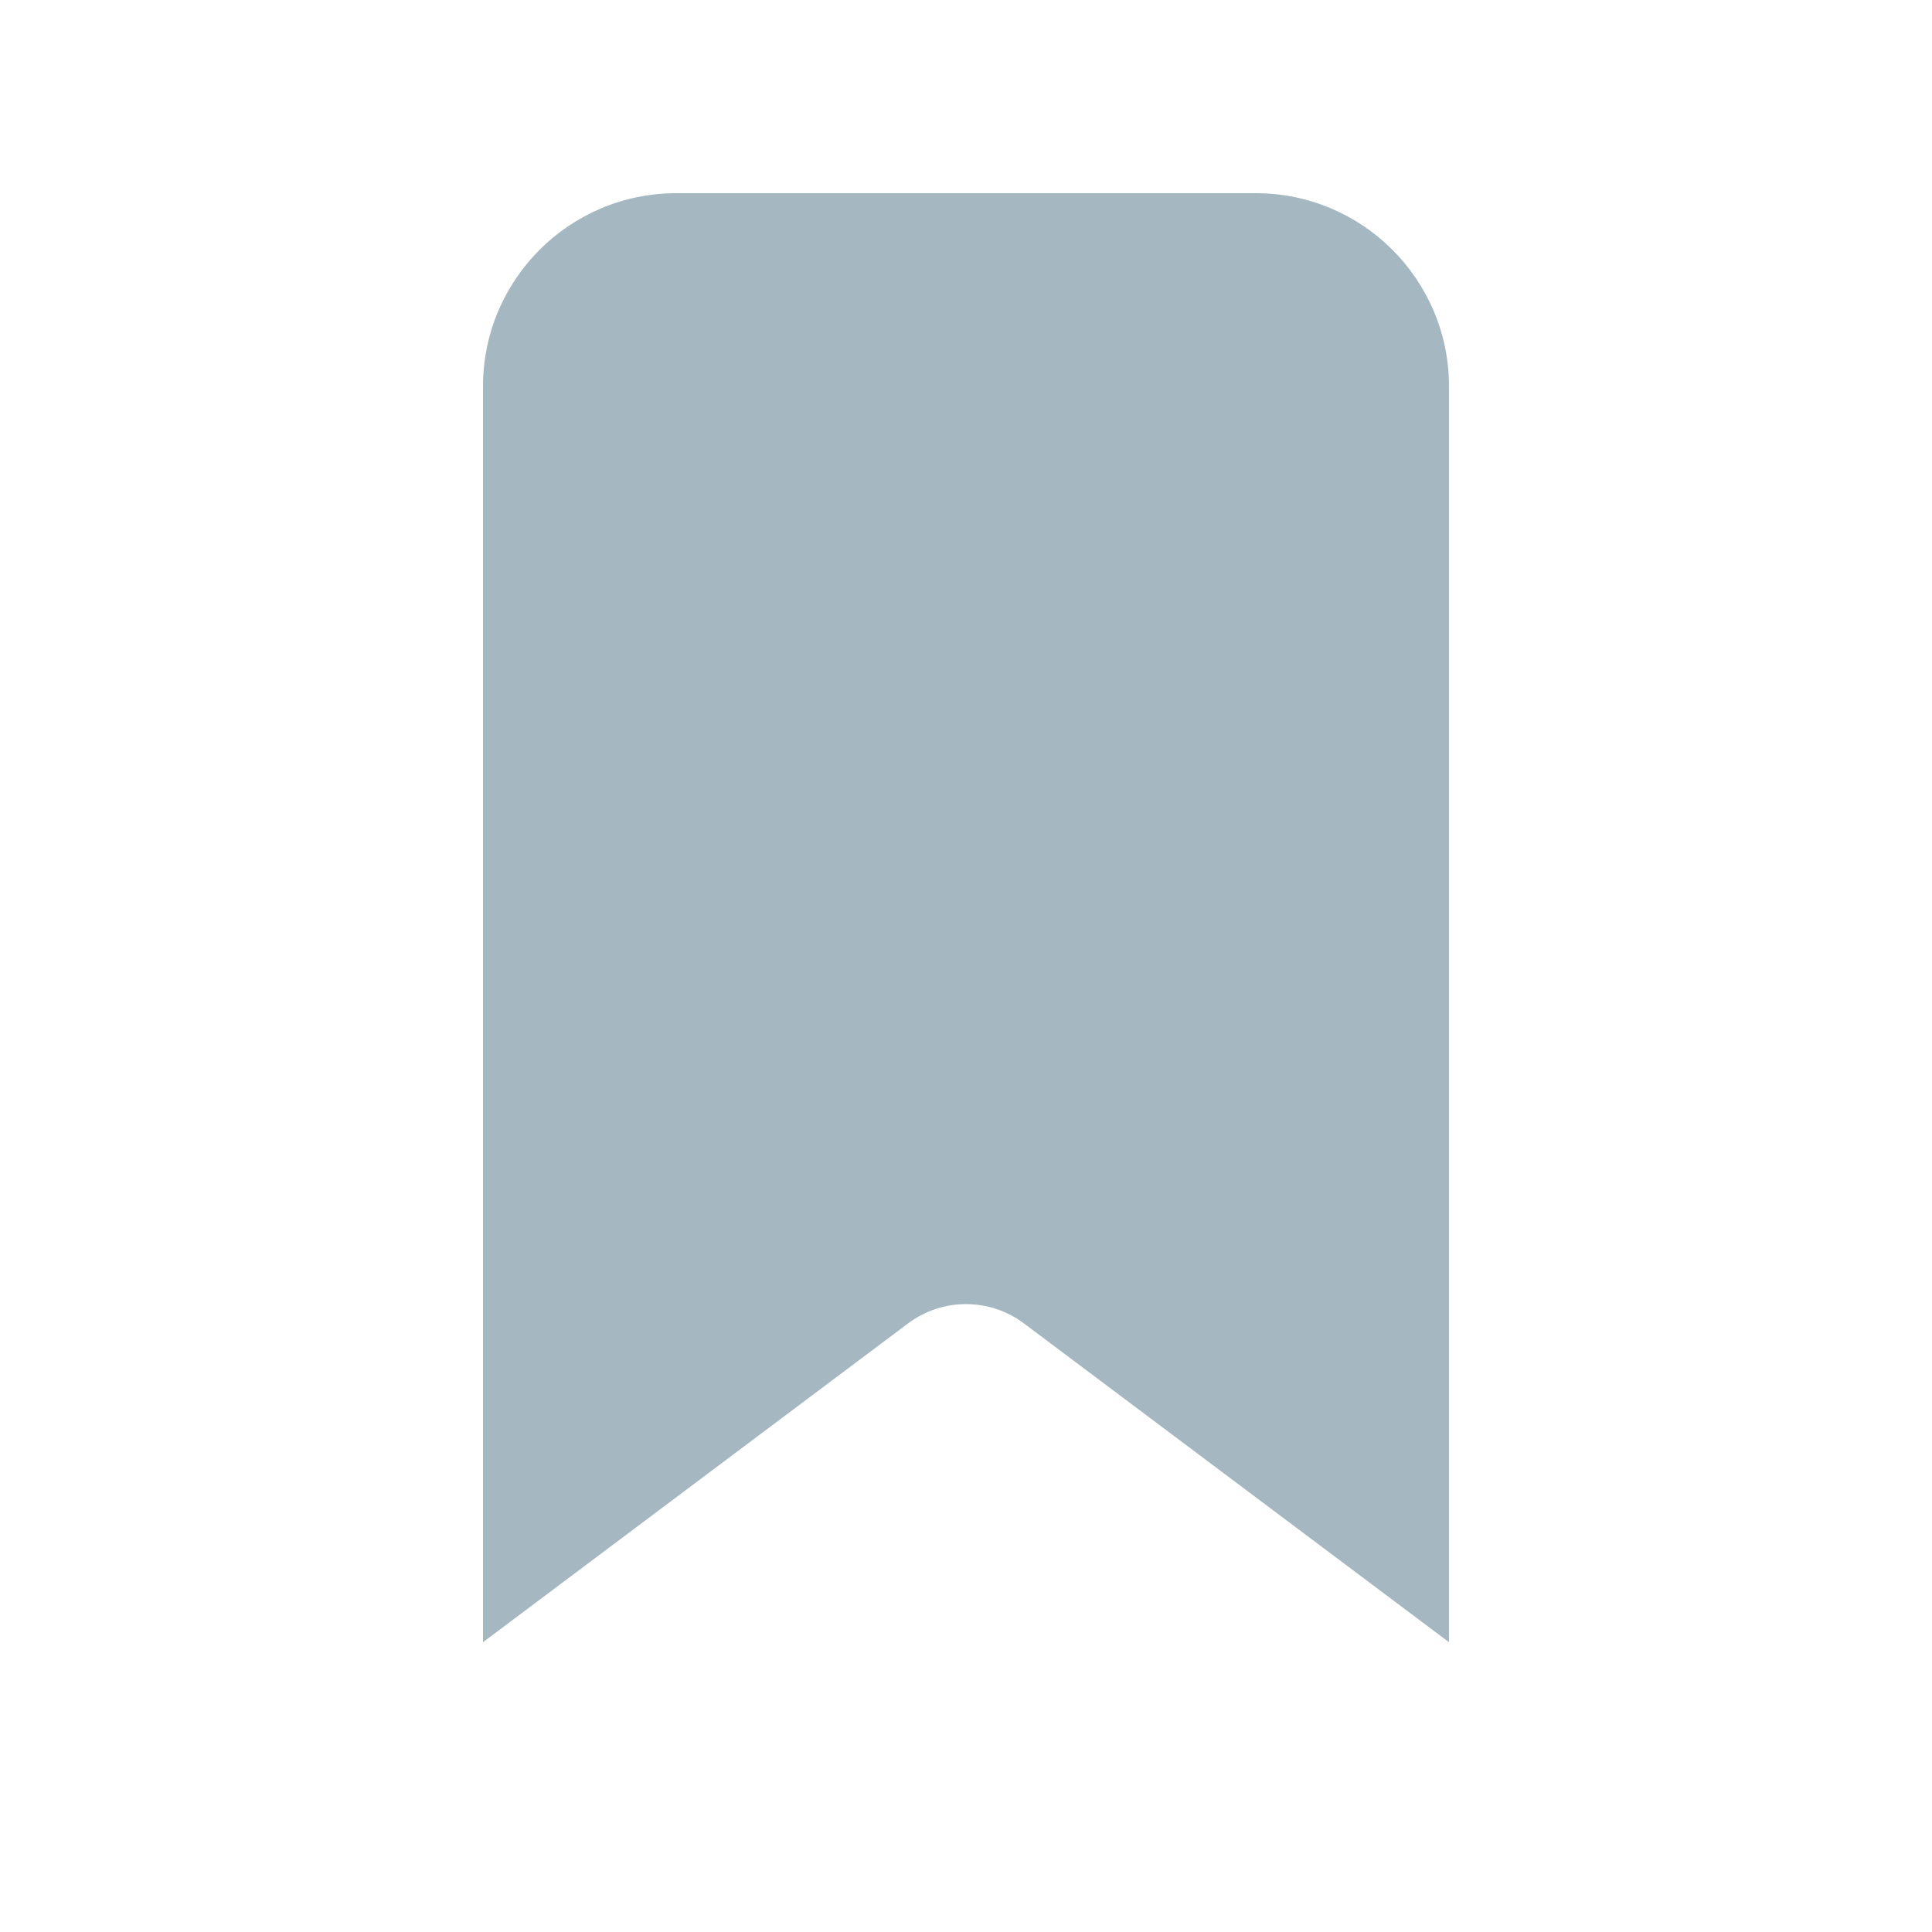
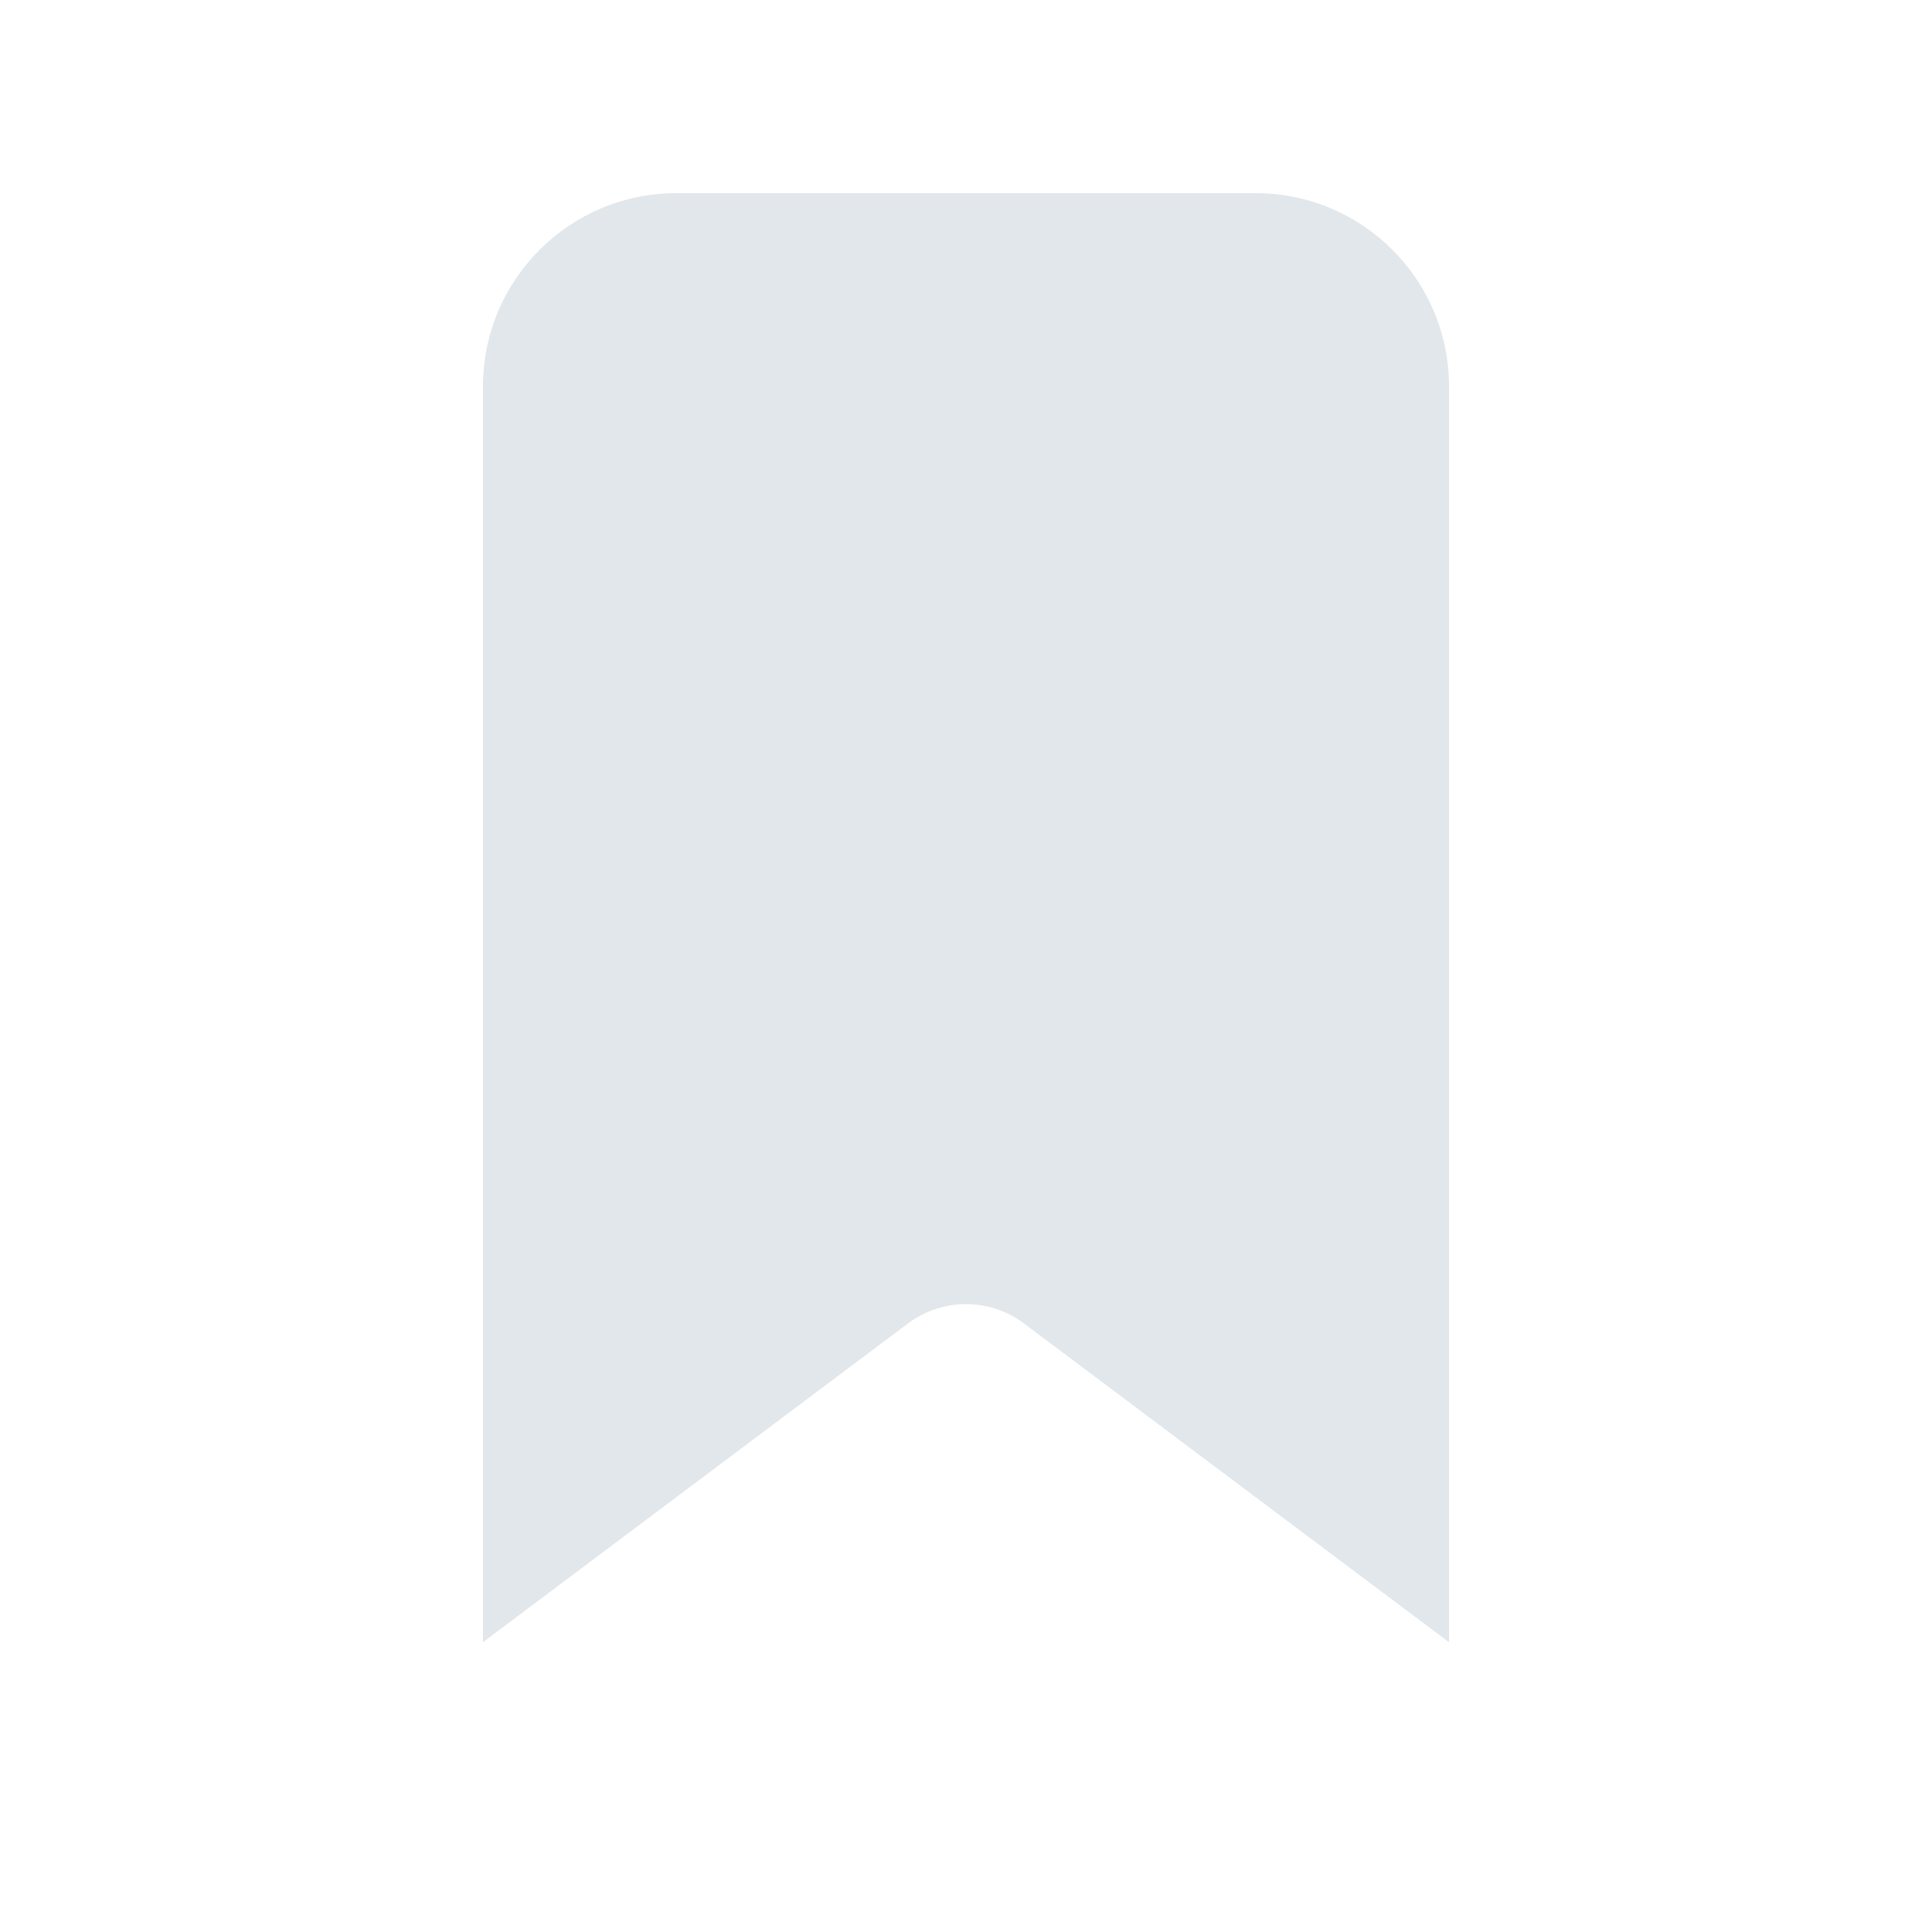
<svg xmlns="http://www.w3.org/2000/svg" width="24" height="24" viewBox="0 0 24 24" fill="none">
-   <path d="M6 4.8C6 3.475 7.075 2.4 8.4 2.4H15.6C16.925 2.4 18 3.475 18 4.8V20.4L12.72 16.44C12.293 16.12 11.707 16.12 11.28 16.44L6 20.4V4.8Z" fill="#A5B7C0" />
+   <path d="M6 4.8C6 3.475 7.075 2.4 8.4 2.4H15.6C16.925 2.4 18 3.475 18 4.8V20.4L12.72 16.44C12.293 16.12 11.707 16.12 11.28 16.44L6 20.4V4.8Z" fill="#E1E7EA" class="primary" />
</svg>
